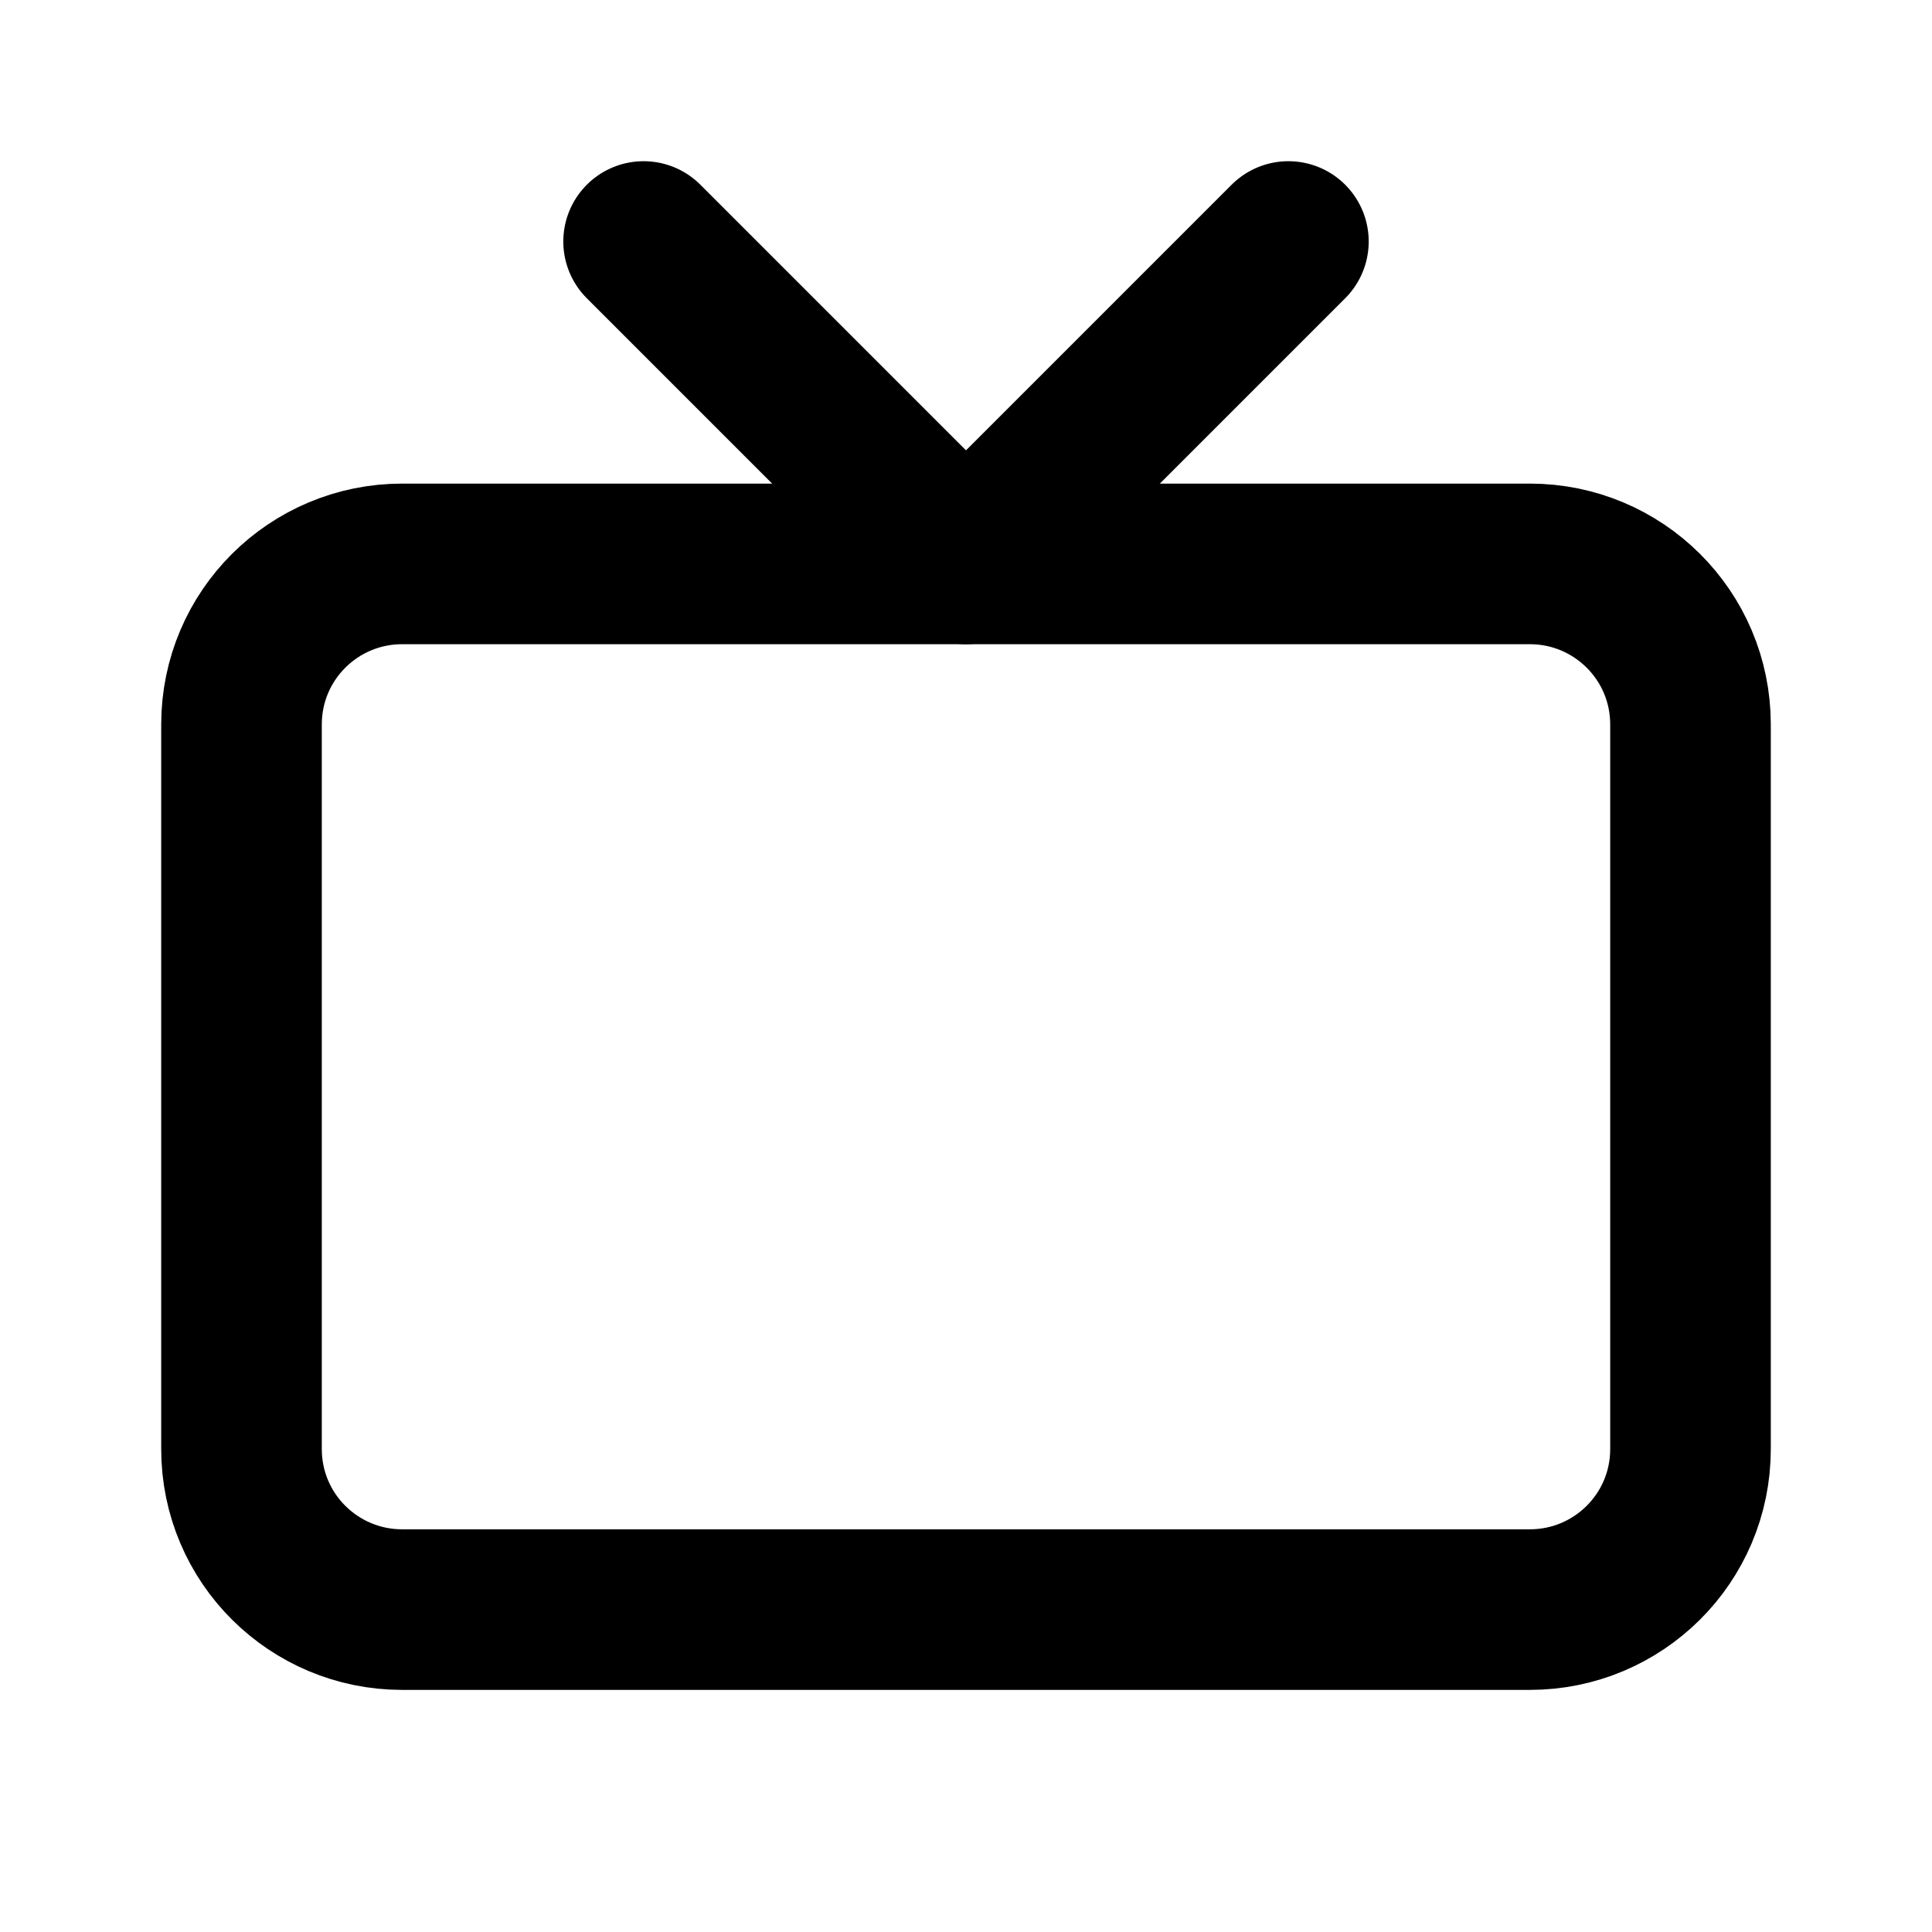
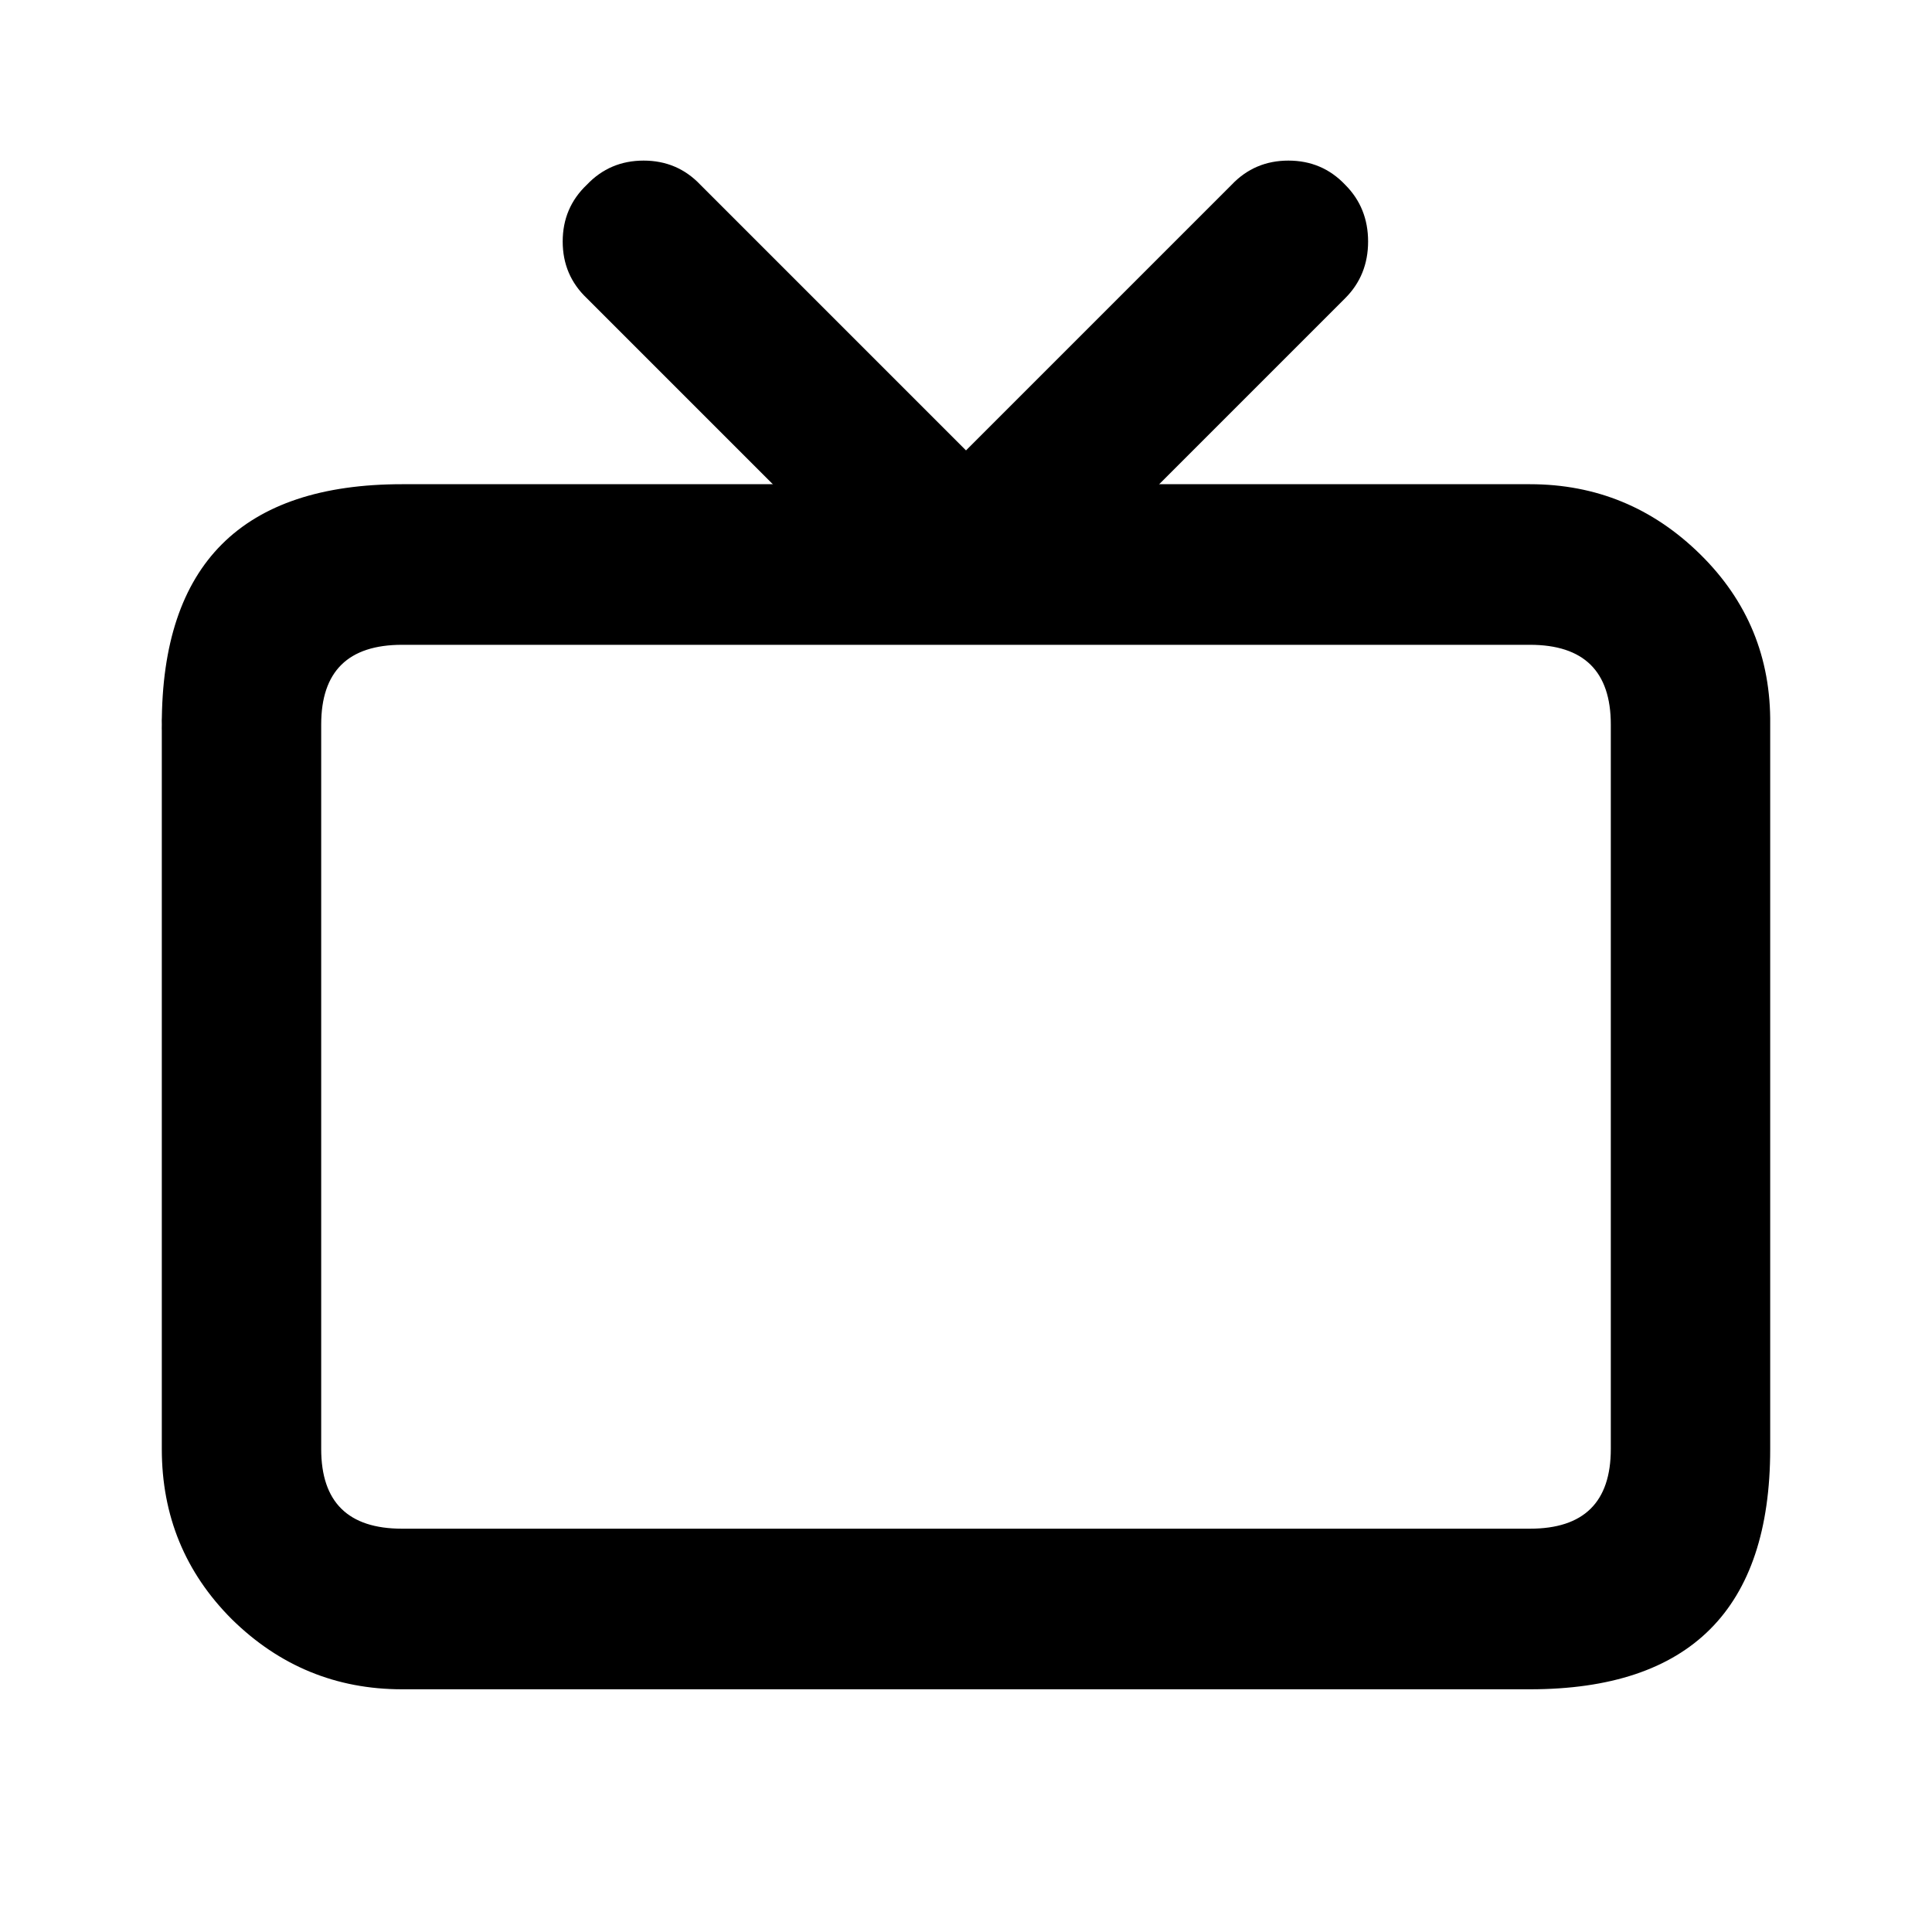
- <svg xmlns:ns0="https://www.gtk.org/grappa" width="16" height="16" ns0:version="1">
-   <path d="M2.00 6.00C2.00 5.26 2.60 4.67 3.33 4.67L12.67 4.67C13.40 4.67 14.00 5.26 14.00 6.00L14.00 12.00C14.00 12.74 13.40 13.33 12.67 13.33L3.33 13.33C2.60 13.33 2.00 12.74 2.00 12.00L2.00 6.00" stroke-width="1.33" stroke-linecap="round" stroke-linejoin="round" stroke="rgb(0,0,0)" fill="none" ns0:stroke="foreground" />
-   <path d="M10.67 2.00L8.00 4.67L5.33 2.00" stroke-width="1.33" stroke-linecap="round" stroke-linejoin="round" stroke="rgb(0,0,0)" fill="none" ns0:stroke="foreground" />
+ <svg xmlns:ns0="https://www.gtk.org/grappa" width="16" height="16" ns0:version="2">
+   <path d="M1.34 6.00Q1.34 4.01 3.33 4.01L12.67 4.01Q13.49 4.01 14.08 4.59Q14.67 5.17 14.66 6.00L14.66 12.00Q14.66 13.99 12.67 13.99L3.33 13.99Q2.51 13.99 1.92 13.41Q1.34 12.83 1.34 12.00L1.34 6.00Q1.33 5.72 1.53 5.53Q1.72 5.34 2.00 5.34Q2.28 5.34 2.47 5.53Q2.66 5.72 2.66 6.00L2.66 12.00Q2.66 12.66 3.33 12.66L12.67 12.66Q13.34 12.66 13.34 12.00L13.34 6.00Q13.34 5.34 12.67 5.34L3.33 5.34Q2.66 5.34 2.66 6.00Q2.66 6.28 2.47 6.47Q2.28 6.66 2.00 6.66Q1.72 6.66 1.53 6.47Q1.33 6.28 1.34 6.00Z" stroke="none" fill="rgb(0,0,0)" ns0:fill="foreground" />
+   <path d="M11.14 2.47L8.47 5.14Q8.28 5.33 8.00 5.33Q7.72 5.33 7.53 5.14L4.86 2.47Q4.66 2.28 4.66 2.00Q4.66 1.72 4.86 1.53Q5.05 1.33 5.33 1.33Q5.61 1.33 5.80 1.53L8.47 4.20L8.00 4.67L7.53 4.20L10.20 1.53Q10.39 1.33 10.67 1.33Q10.95 1.33 11.14 1.53Q11.33 1.72 11.33 2.00Q11.33 2.28 11.14 2.47Z" stroke="none" fill="rgb(0,0,0)" ns0:fill="foreground" />
</svg>
